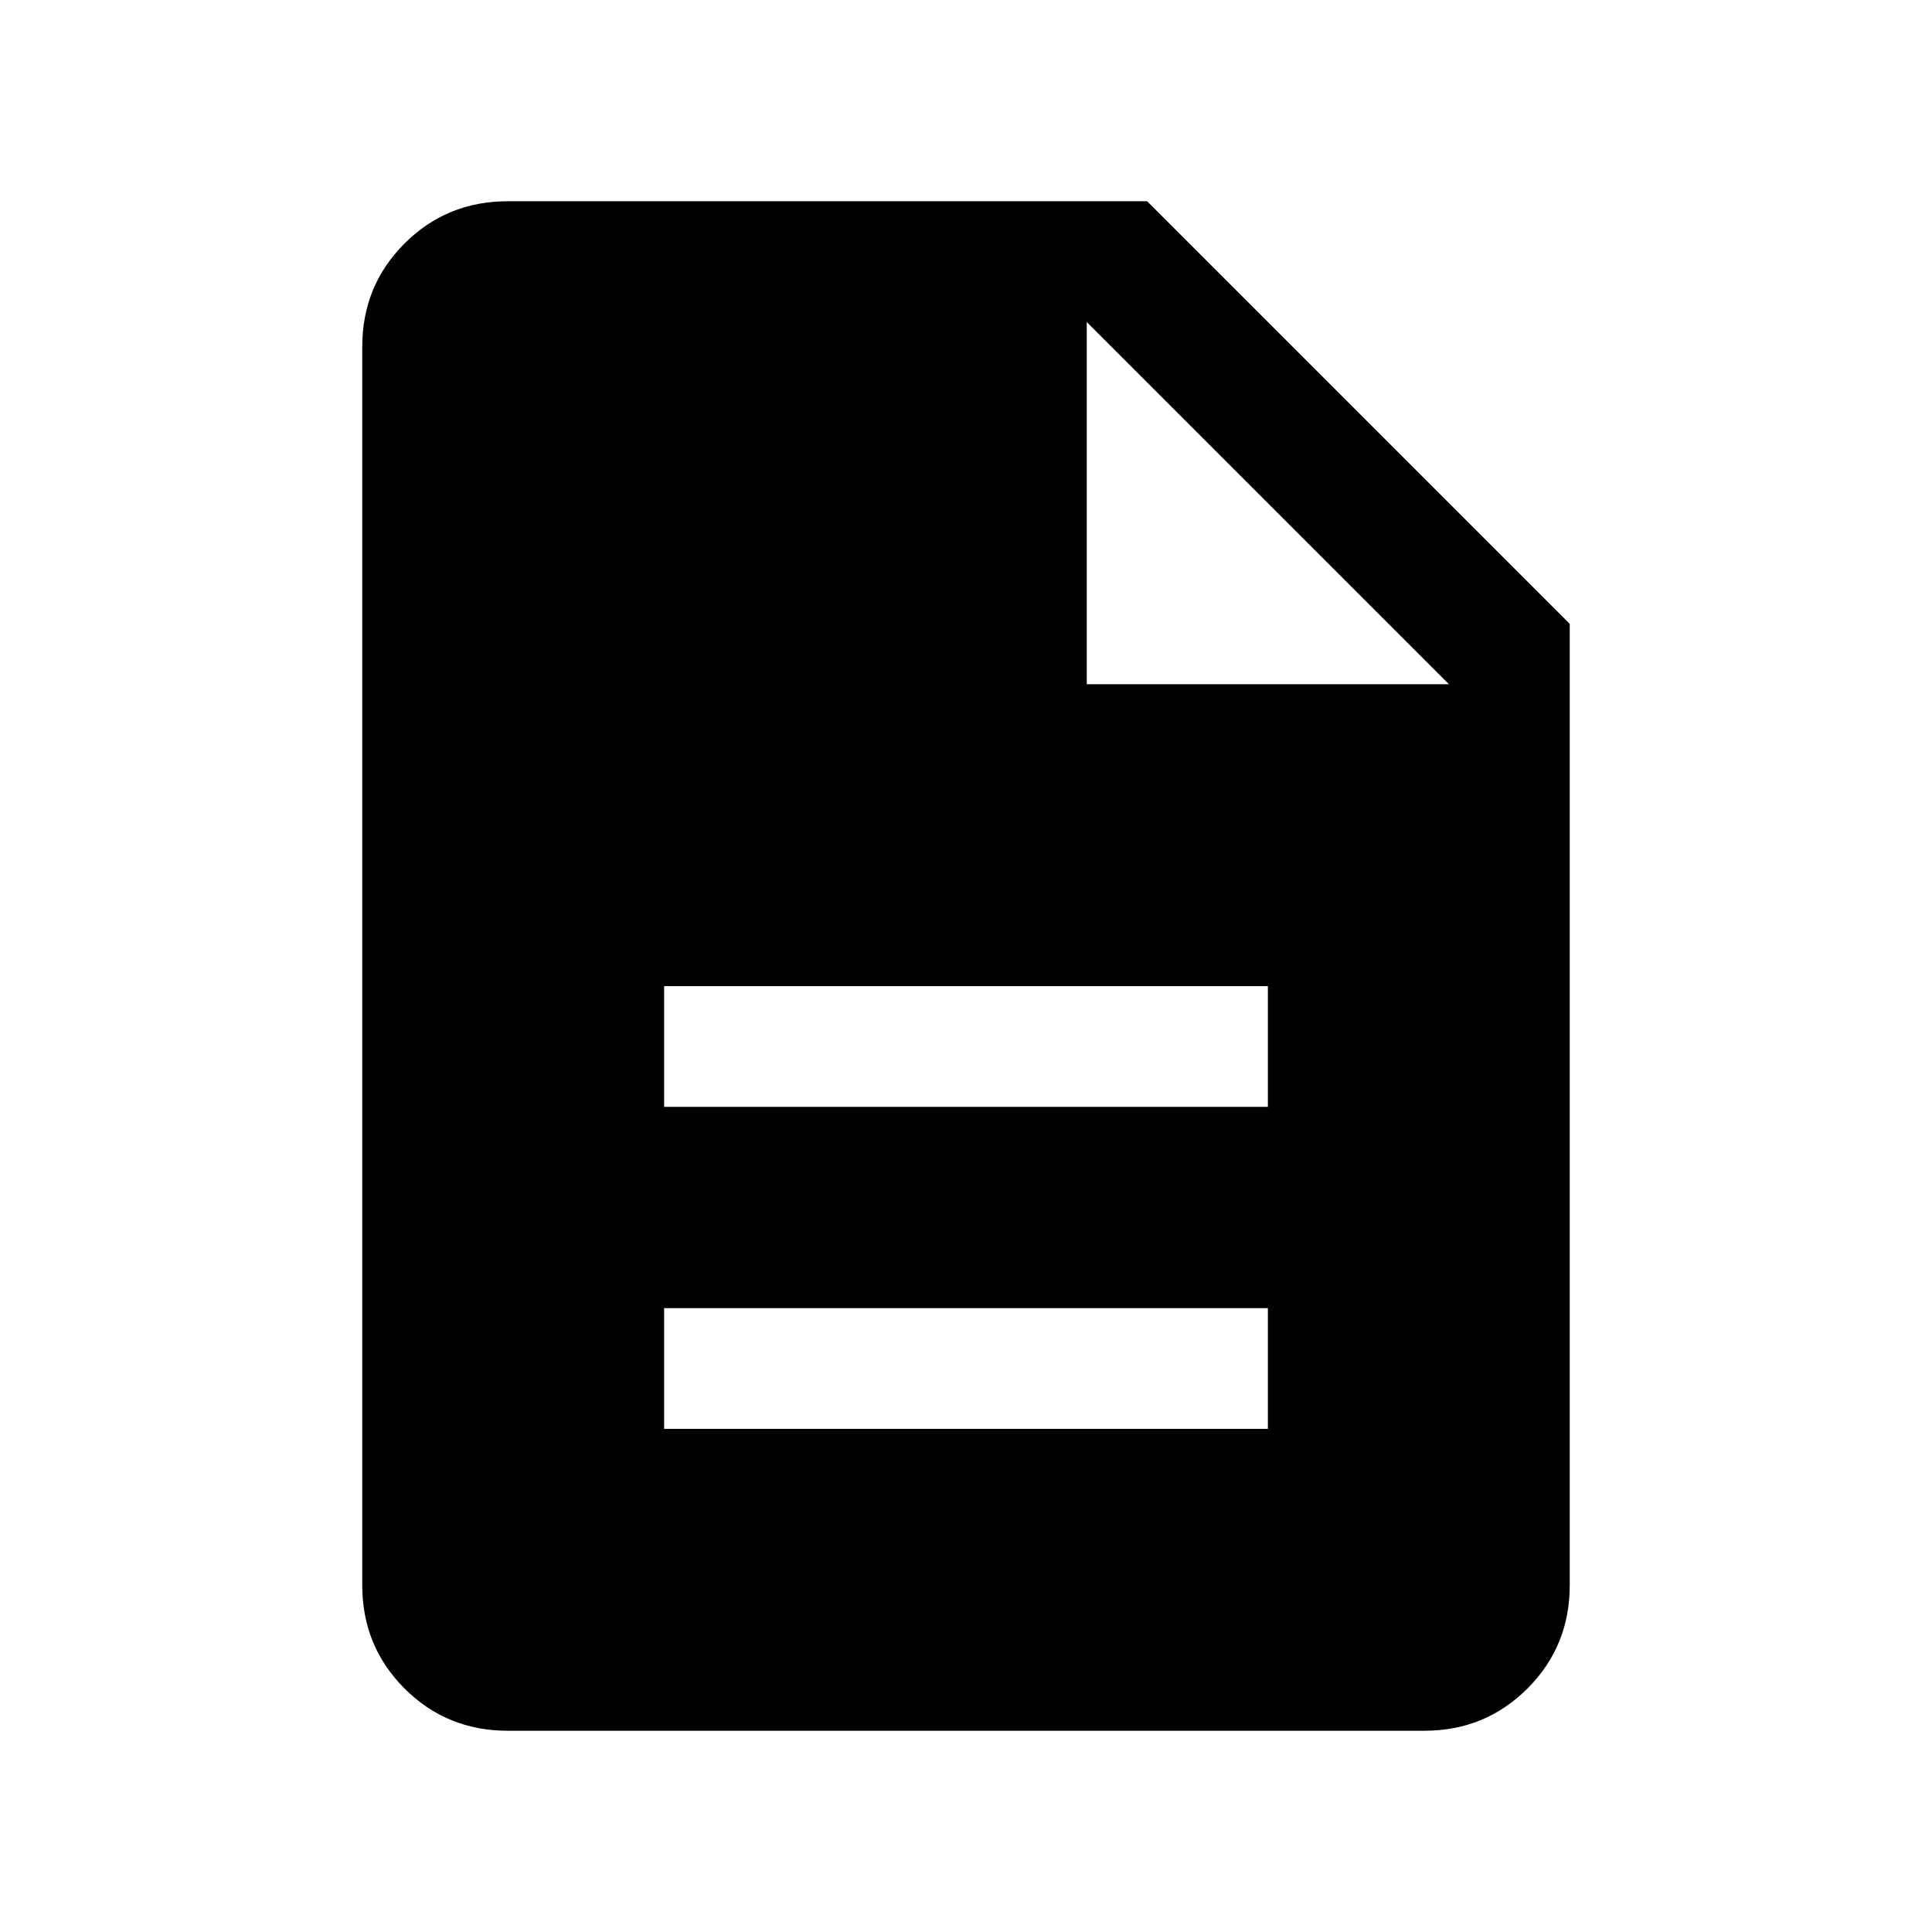
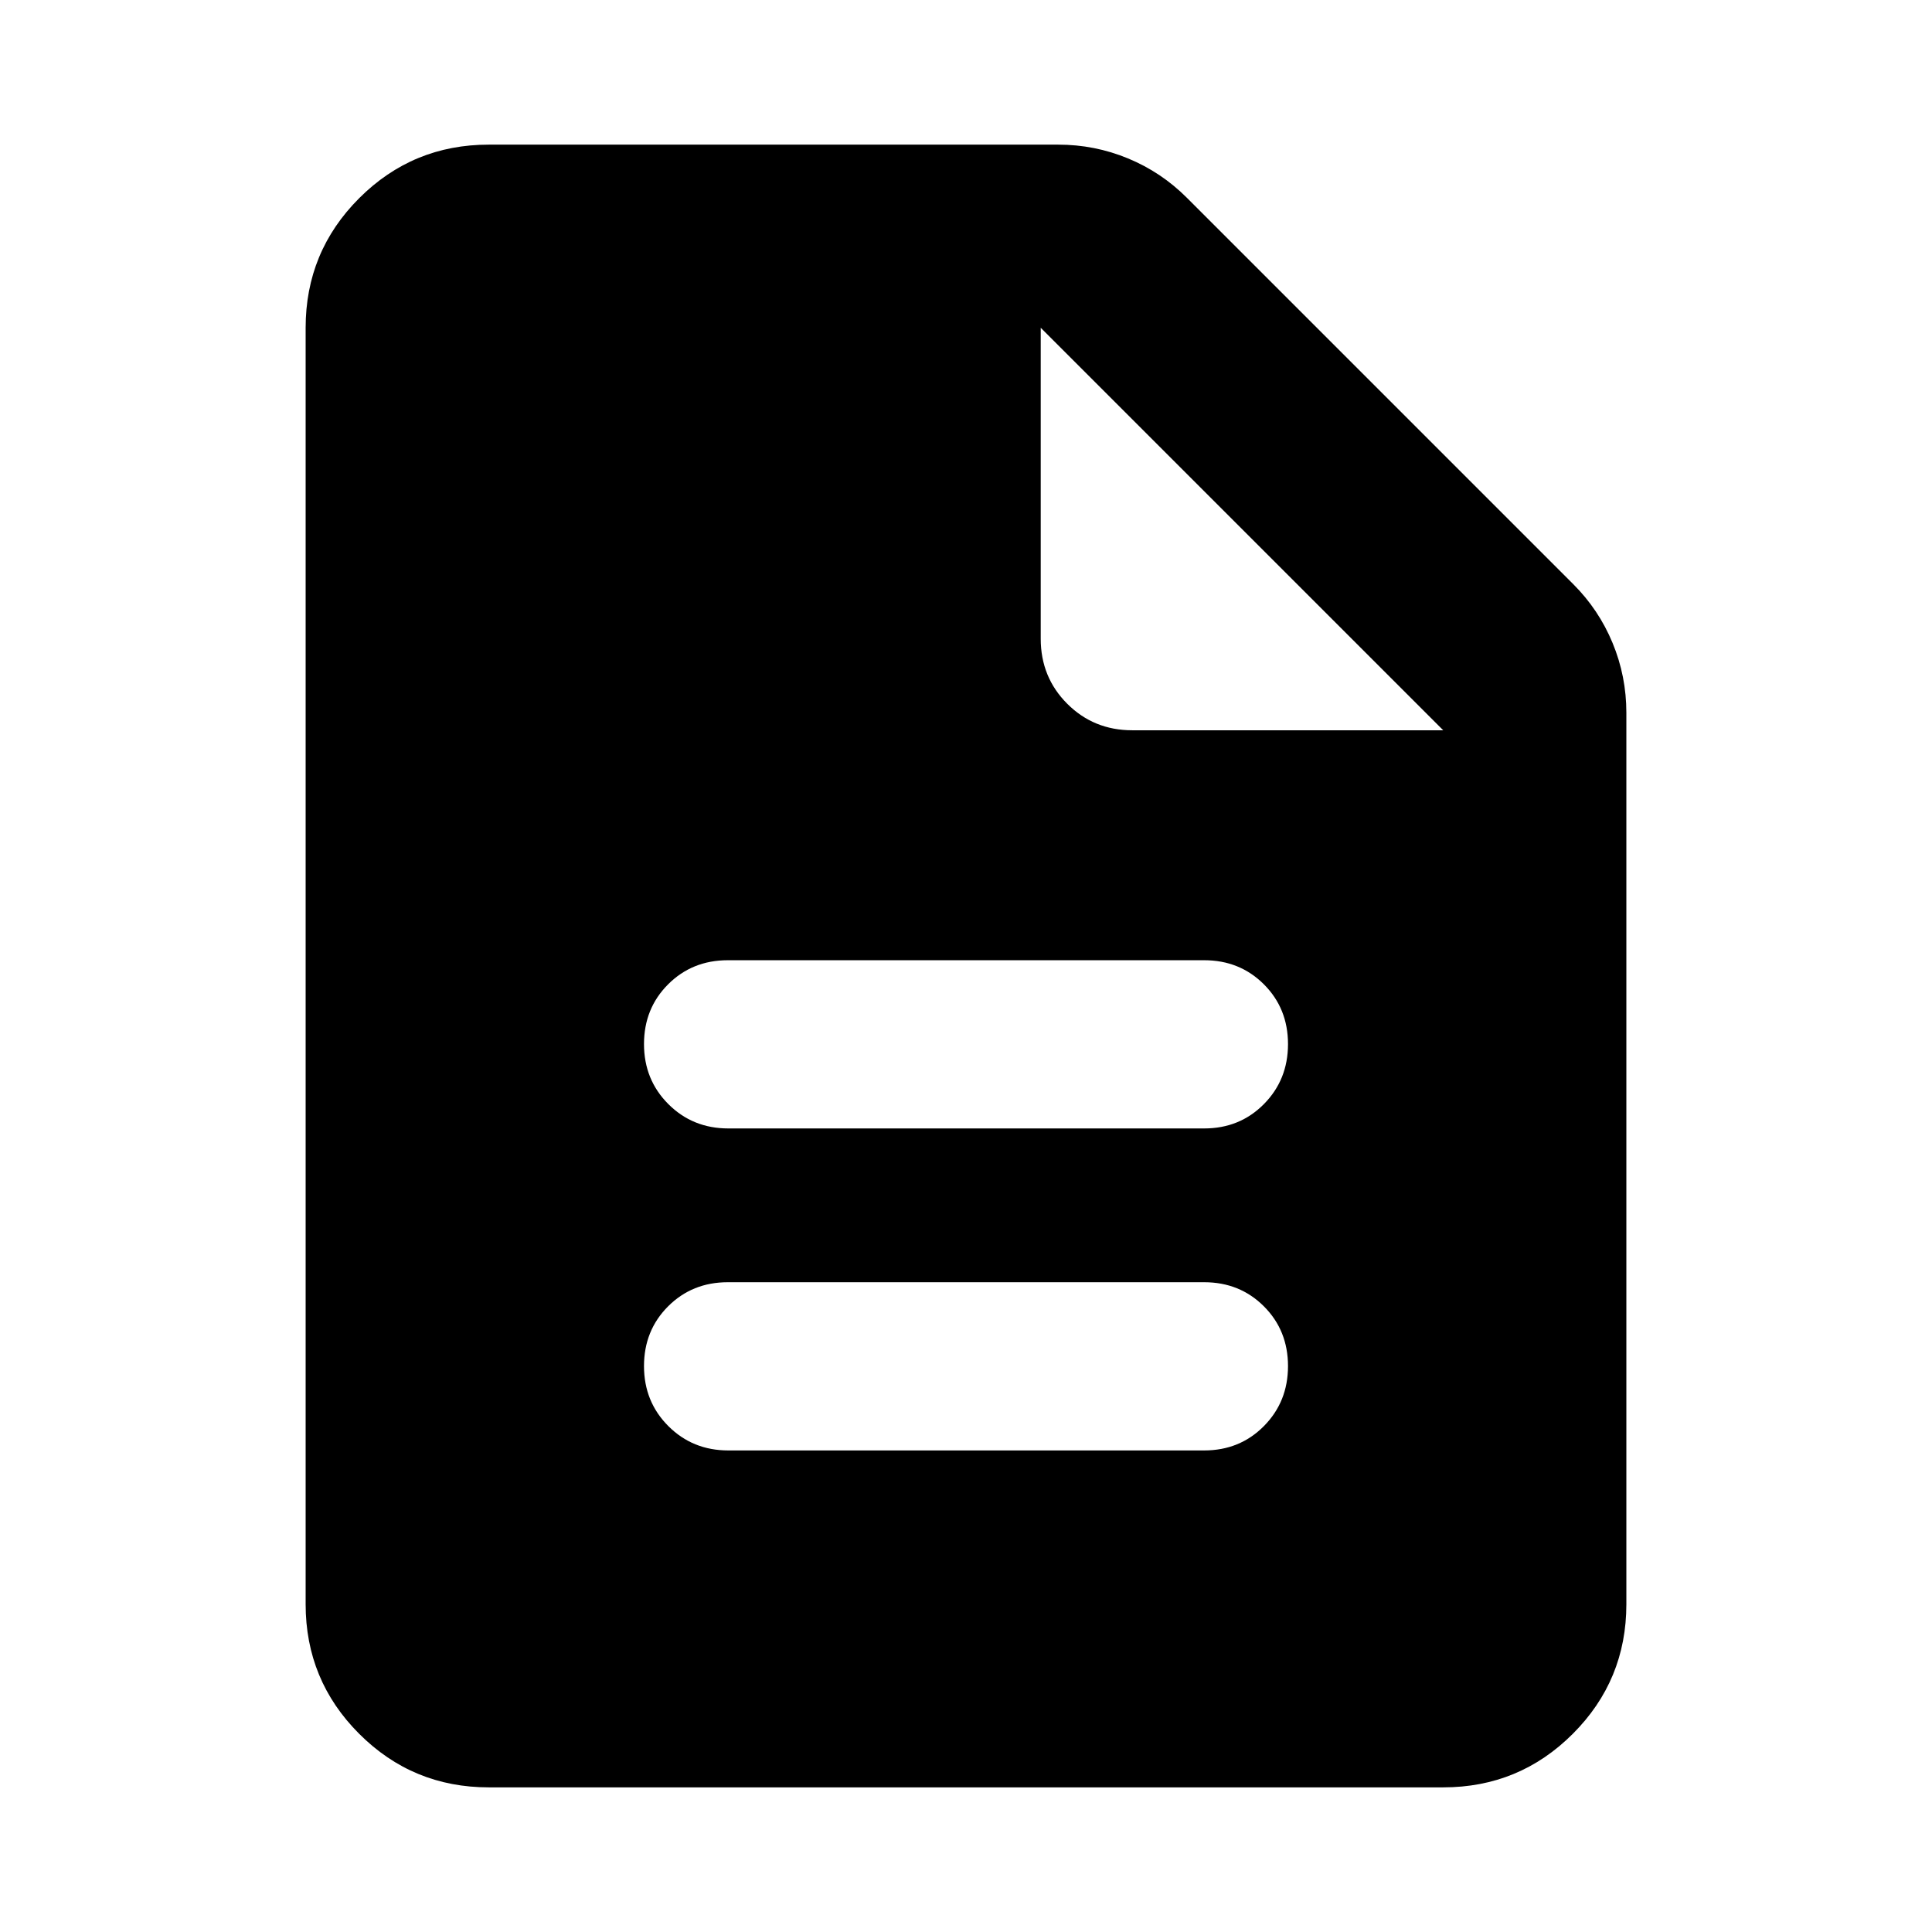
<svg xmlns="http://www.w3.org/2000/svg" height="24" viewBox="0 -960 960 960" width="24">
-   <path d="M330.001-250.001h299.998v-59.998H330.001v59.998Zm0-160h299.998v-59.998H330.001v59.998Zm-77.692 310q-30.308 0-51.308-21t-21-51.308v-615.382q0-30.308 21-51.308t51.308-21h317.692l209.998 209.998v477.692q0 30.308-21 51.308t-51.308 21H252.309Zm287.692-520H720L540.001-800v179.999Z" />
+   <path d="M361.913-239.283h236.413q17.717 0 29.696-12.097Q640-263.478 640-281.196q0-17.717-11.978-29.695-11.979-11.979-29.696-11.979H361.674q-17.717 0-29.696 11.979Q320-298.913 320-281.196q0 17.718 12.098 29.816 12.098 12.097 29.815 12.097Zm0-160h236.413q17.717 0 29.696-12.097Q640-423.478 640-441.196q0-17.717-11.978-29.695-11.979-11.979-29.696-11.979H361.674q-17.717 0-29.696 11.979Q320-458.913 320-441.196q0 17.718 12.098 29.816 12.098 12.097 29.815 12.097ZM242.87-71.869q-37.783 0-64.392-26.61-26.609-26.608-26.609-64.391v-634.26q0-37.783 26.609-64.392 26.609-26.609 64.392-26.609h282.934q18.153 0 34.685 6.837 16.533 6.837 29.207 19.511l192.087 192.087q12.674 12.674 19.511 29.207 6.837 16.532 6.837 34.685v442.934q0 37.783-26.609 64.392Q754.913-71.87 717.13-71.87H242.87ZM517.13-642.63q0 19.152 13.174 32.326t32.326 13.174h154.5l-200-200v154.5Z" />
</svg>
